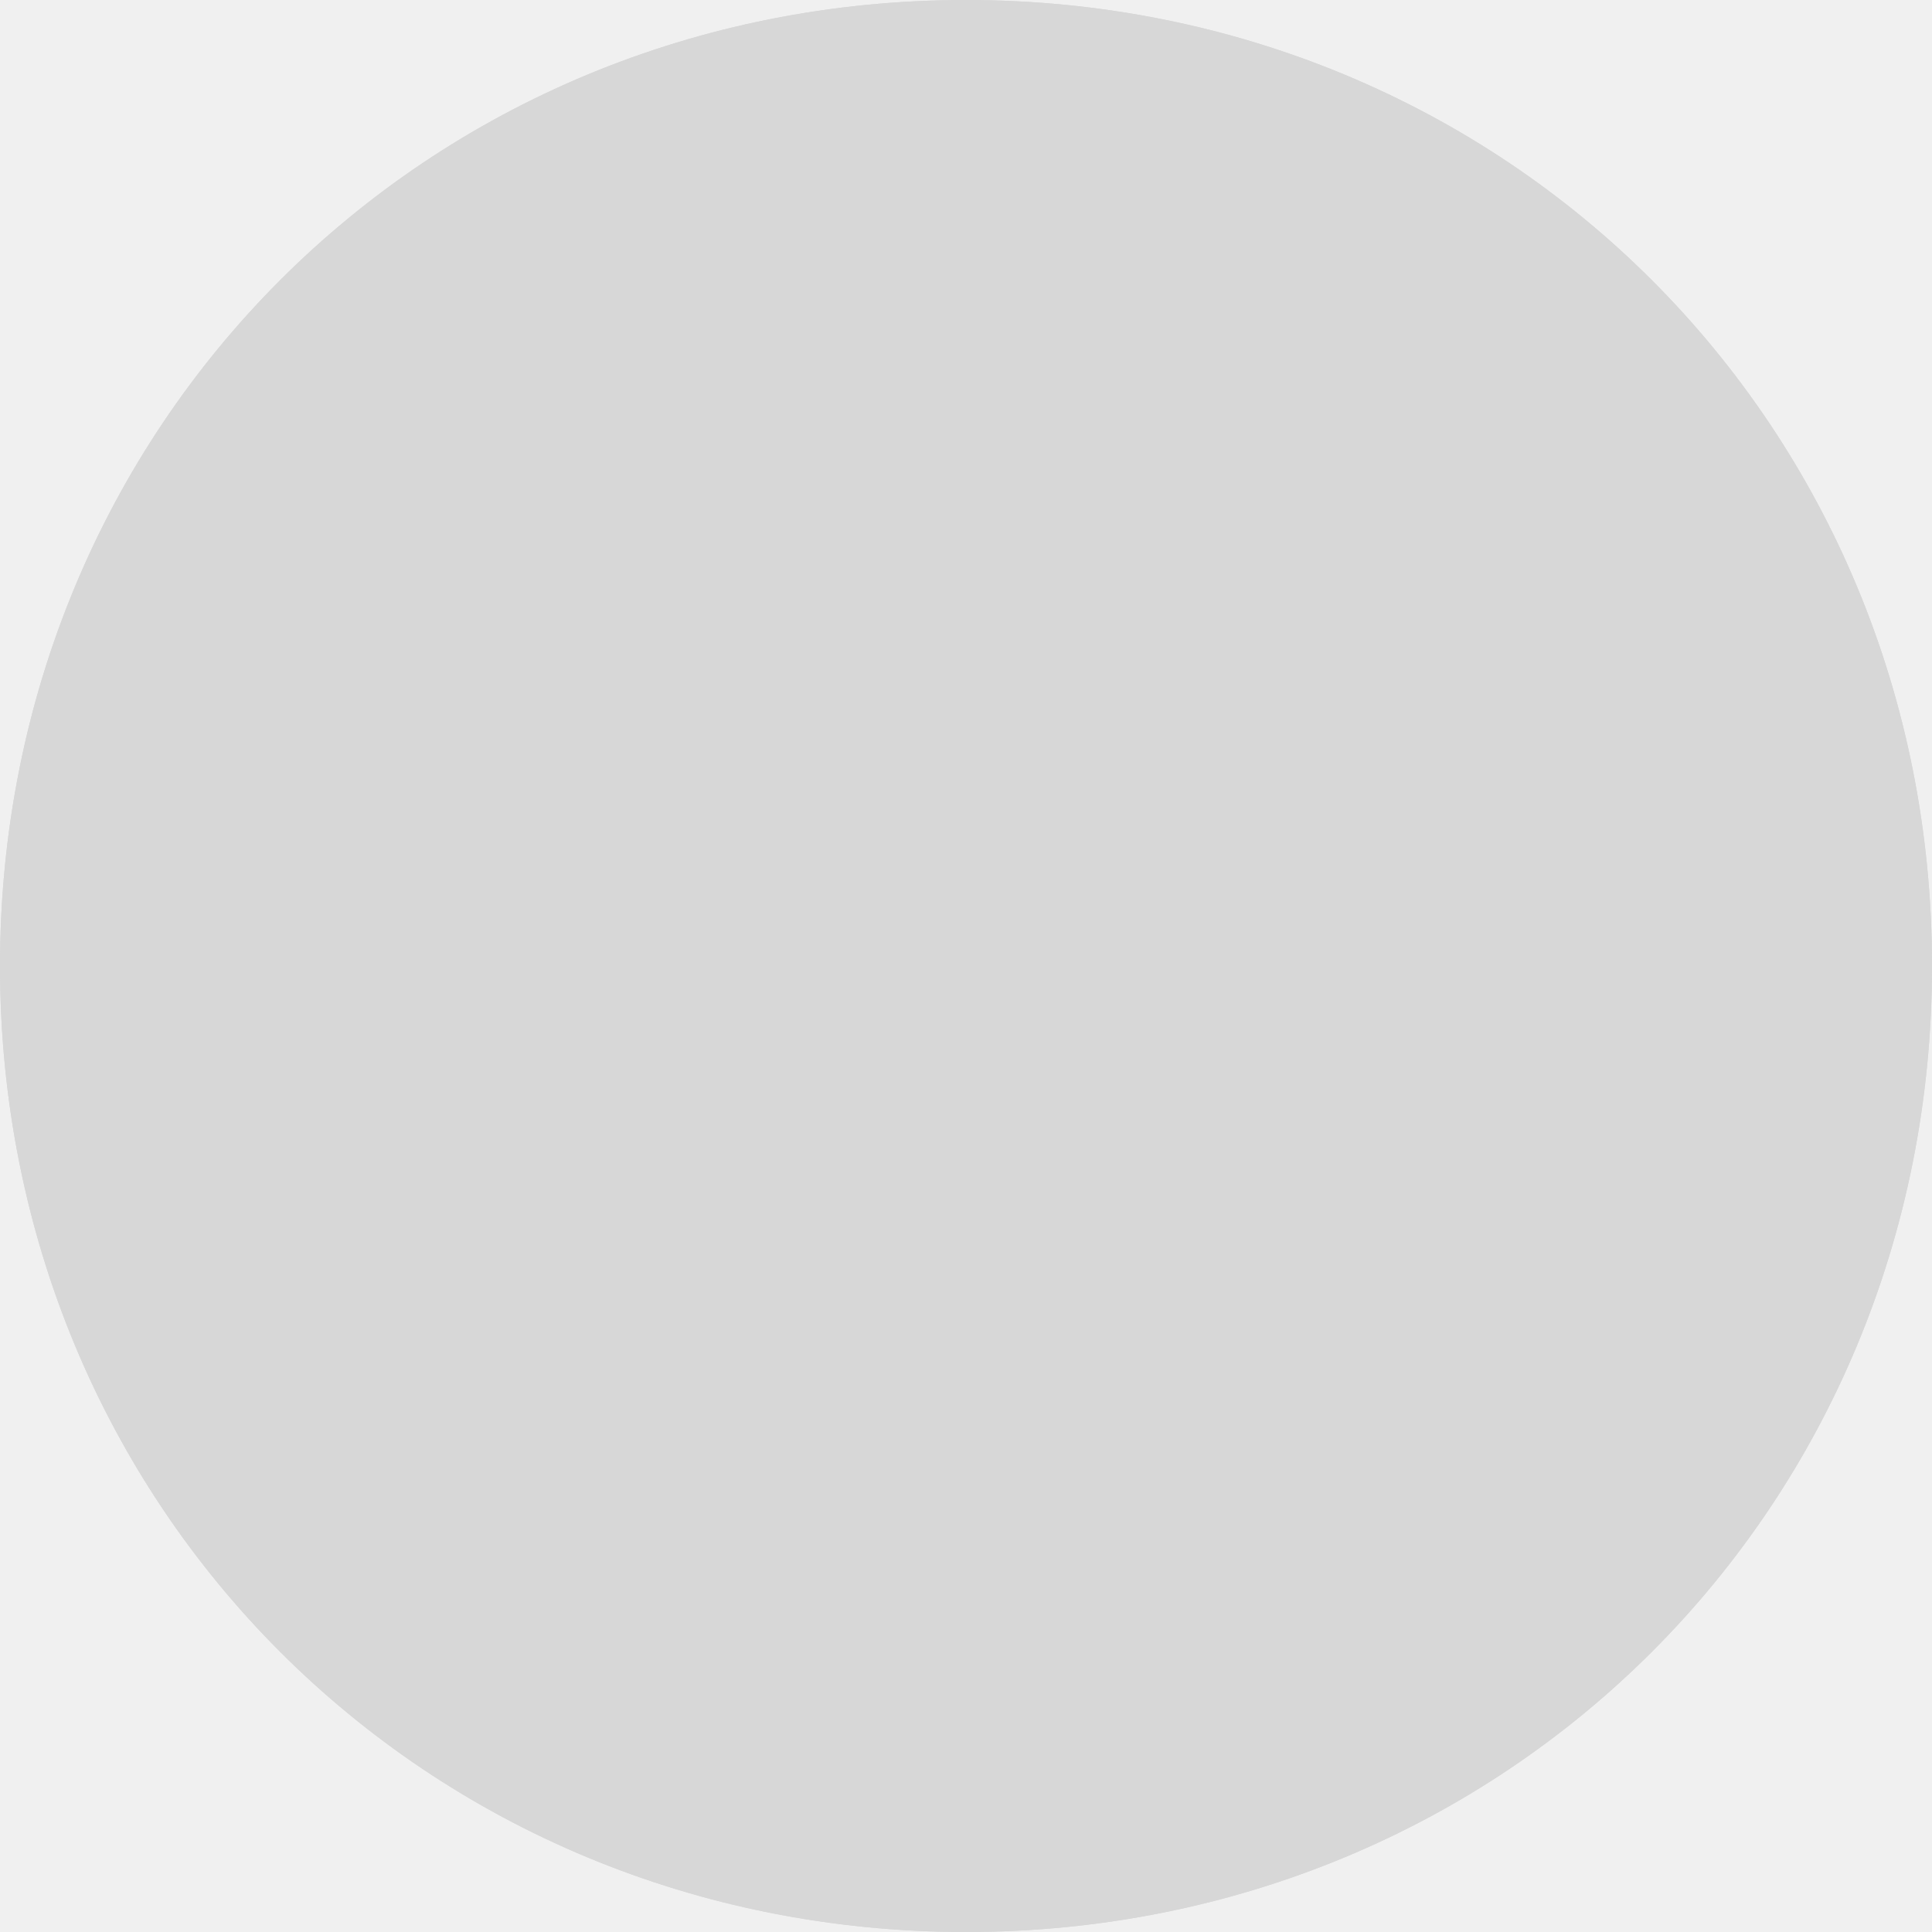
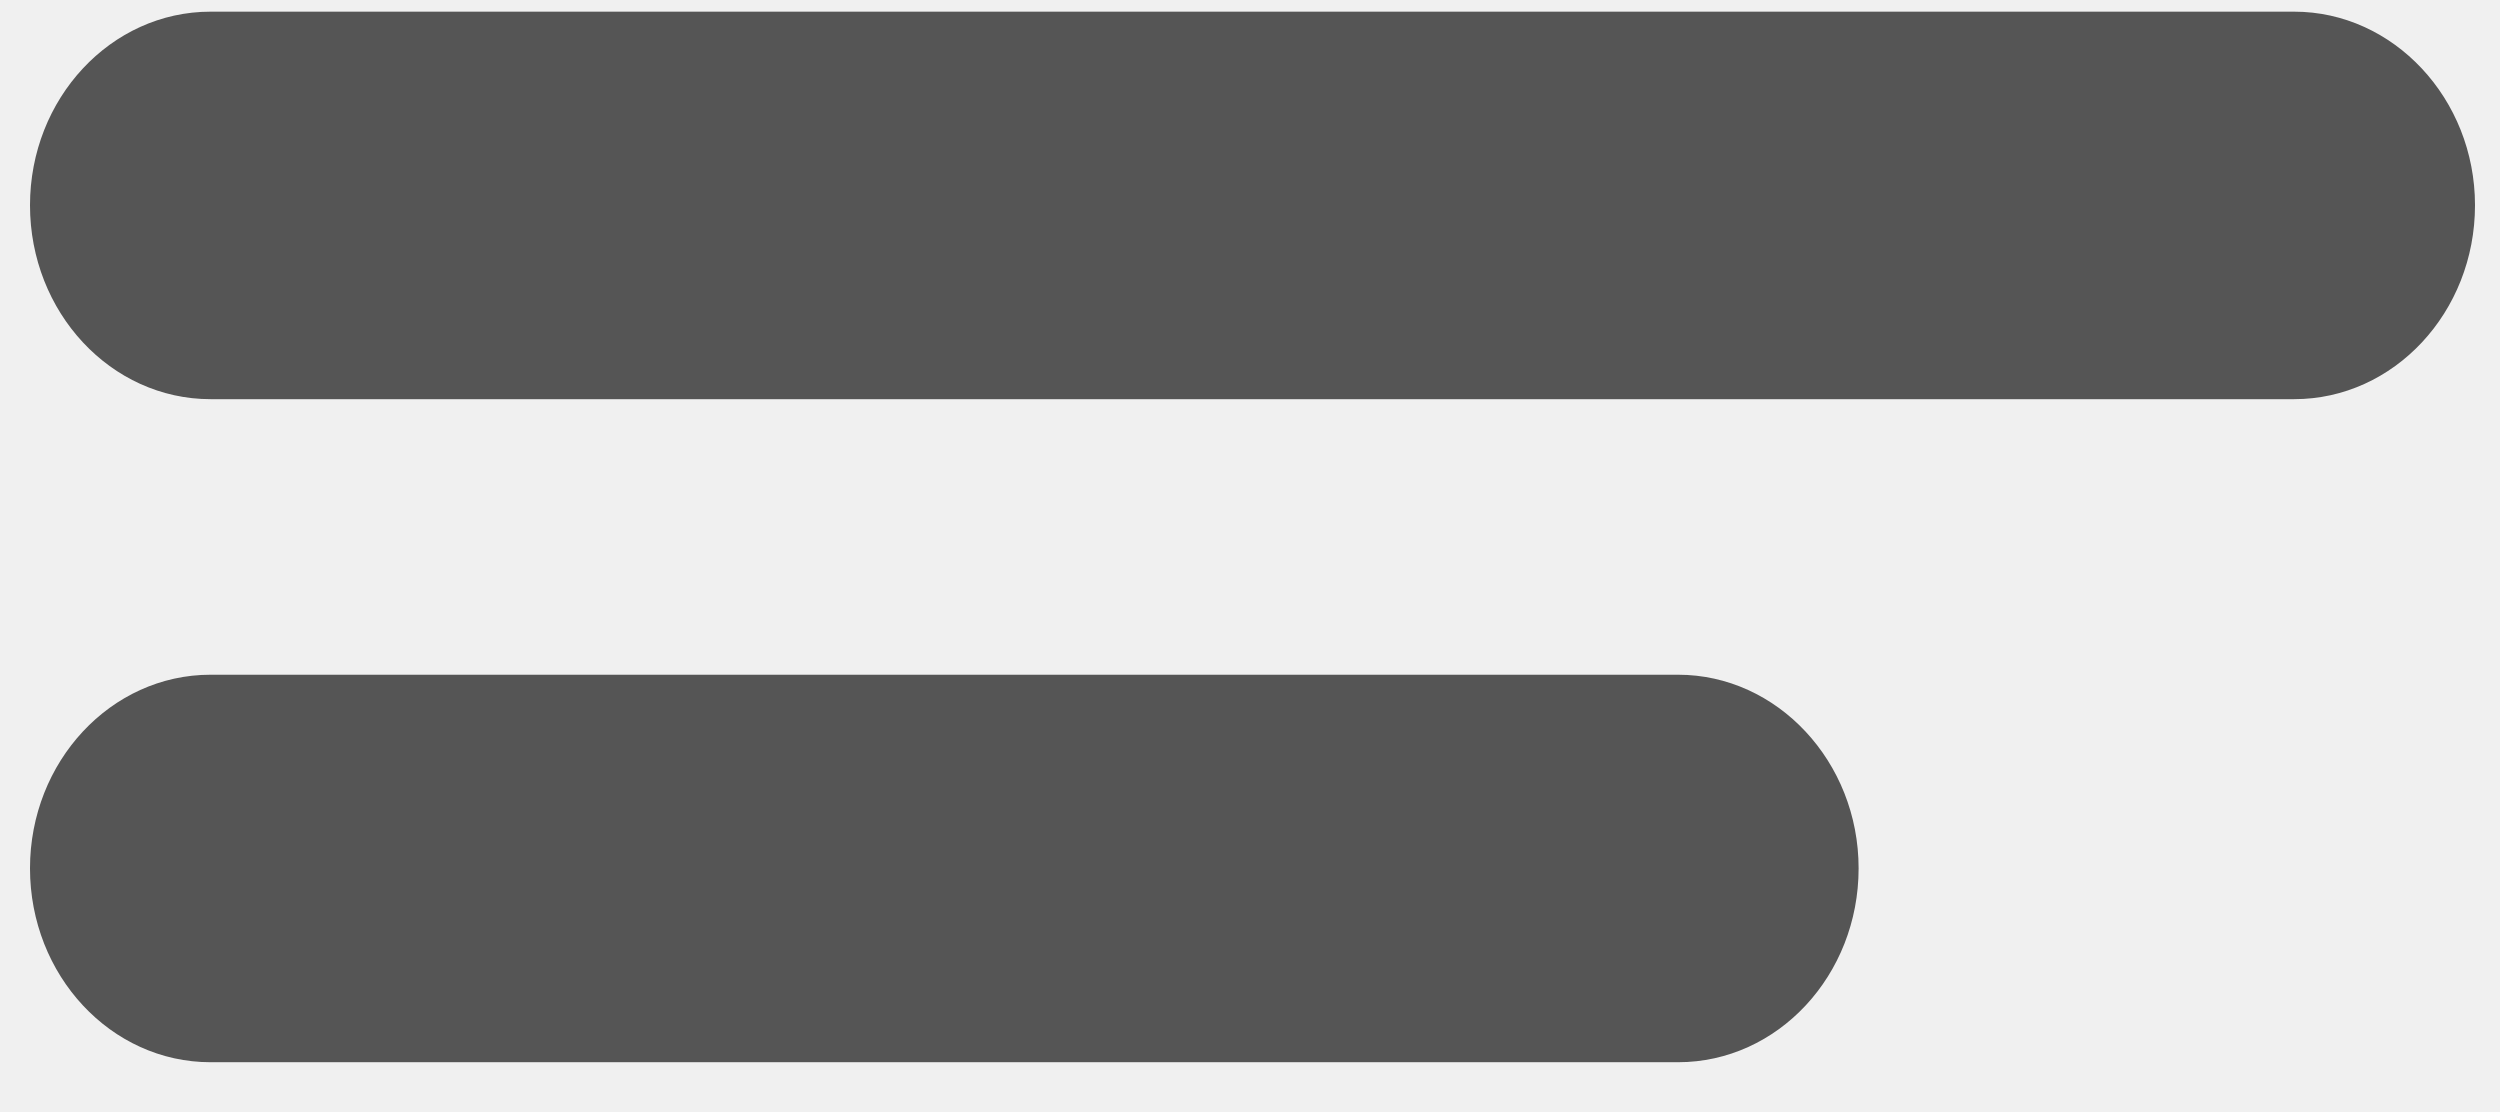
- <svg xmlns="http://www.w3.org/2000/svg" version="1.1" width="6px" height="6px">
+ <svg xmlns="http://www.w3.org/2000/svg" version="1.1" width="9px" height="4px">
  <defs>
    <pattern id="BGPattern" patternUnits="userSpaceOnUse" alignment="0 0" imageRepeat="None" />
-     <mask fill="white" id="Clip594">
-       <path d="M 0 3  C 0 1.32  1.32 0  3 0  C 4.68 0  6 1.32  6 3  C 6 4.68  4.68 6  3 6  C 1.32 6  0 4.68  0 3  Z " fill-rule="evenodd" />
+     <mask fill="white" id="Clip113">
+       <path d="M 8.91 0.739  C 8.91 0.355  8.616 0.042  8.259 0.042  L 0.758 0.042  C 0.399 0.042  0.108 0.355  0.108 0.739  C 0.108 1.124  0.399 1.437  0.758 1.437  L 8.259 1.437  C 8.618 1.437  8.91 1.124  8.91 0.739  Z M 6.691 3.126  C 6.691 2.742  6.398 2.429  6.041 2.429  L 0.758 2.429  C 0.399 2.429  0.108 2.742  0.108 3.126  C 0.108 3.511  0.399 3.824  0.758 3.824  L 6.041 3.824  C 6.4 3.824  6.691 3.511  6.691 3.126  Z " fill-rule="evenodd" />
    </mask>
  </defs>
-   <g>
-     <path d="M 0 3  C 0 1.32  1.32 0  3 0  C 4.68 0  6 1.32  6 3  C 6 4.68  4.68 6  3 6  C 1.32 6  0 4.68  0 3  Z " fill-rule="nonzero" fill="rgba(215, 215, 215, 1)" stroke="none" class="fill" />
-     <path d="M 0 3  C 0 1.32  1.32 0  3 0  C 4.68 0  6 1.32  6 3  C 6 4.68  4.68 6  3 6  C 1.32 6  0 4.68  0 3  Z " stroke-width="2" stroke-dasharray="0" stroke="rgba(215, 215, 215, 1)" fill="none" class="stroke" mask="url(#Clip594)" />
+   <g transform="matrix(1 0 0 1 -47 -97 )">
+     <path d="M 8.91 0.739  C 8.91 0.355  8.616 0.042  8.259 0.042  L 0.758 0.042  C 0.399 0.042  0.108 0.355  0.108 0.739  C 0.108 1.124  0.399 1.437  0.758 1.437  L 8.259 1.437  C 8.618 1.437  8.91 1.124  8.91 0.739  Z M 6.691 3.126  C 6.691 2.742  6.398 2.429  6.041 2.429  L 0.758 2.429  C 0.399 2.429  0.108 2.742  0.108 3.126  C 0.108 3.511  0.399 3.824  0.758 3.824  L 6.041 3.824  C 6.4 3.824  6.691 3.511  6.691 3.126  Z " fill-rule="nonzero" fill="rgba(85, 85, 85, 1)" stroke="none" transform="matrix(1 0 0 1 47 97 )" class="fill" />
+     <path d="M 8.91 0.739  C 8.91 0.355  8.616 0.042  8.259 0.042  L 0.758 0.042  C 0.399 0.042  0.108 0.355  0.108 0.739  C 0.108 1.124  0.399 1.437  0.758 1.437  L 8.259 1.437  C 8.618 1.437  8.91 1.124  8.91 0.739  Z " stroke-width="0" stroke-dasharray="0" stroke="rgba(255, 255, 255, 0)" fill="none" transform="matrix(1 0 0 1 47 97 )" class="stroke" mask="url(#Clip113)" />
+     <path d="M 6.691 3.126  C 6.691 2.742  6.398 2.429  6.041 2.429  L 0.758 2.429  C 0.399 2.429  0.108 2.742  0.108 3.126  C 0.108 3.511  0.399 3.824  0.758 3.824  L 6.041 3.824  C 6.4 3.824  6.691 3.511  6.691 3.126  Z " stroke-width="0" stroke-dasharray="0" stroke="rgba(255, 255, 255, 0)" fill="none" transform="matrix(1 0 0 1 47 97 )" class="stroke" mask="url(#Clip113)" />
  </g>
</svg>
